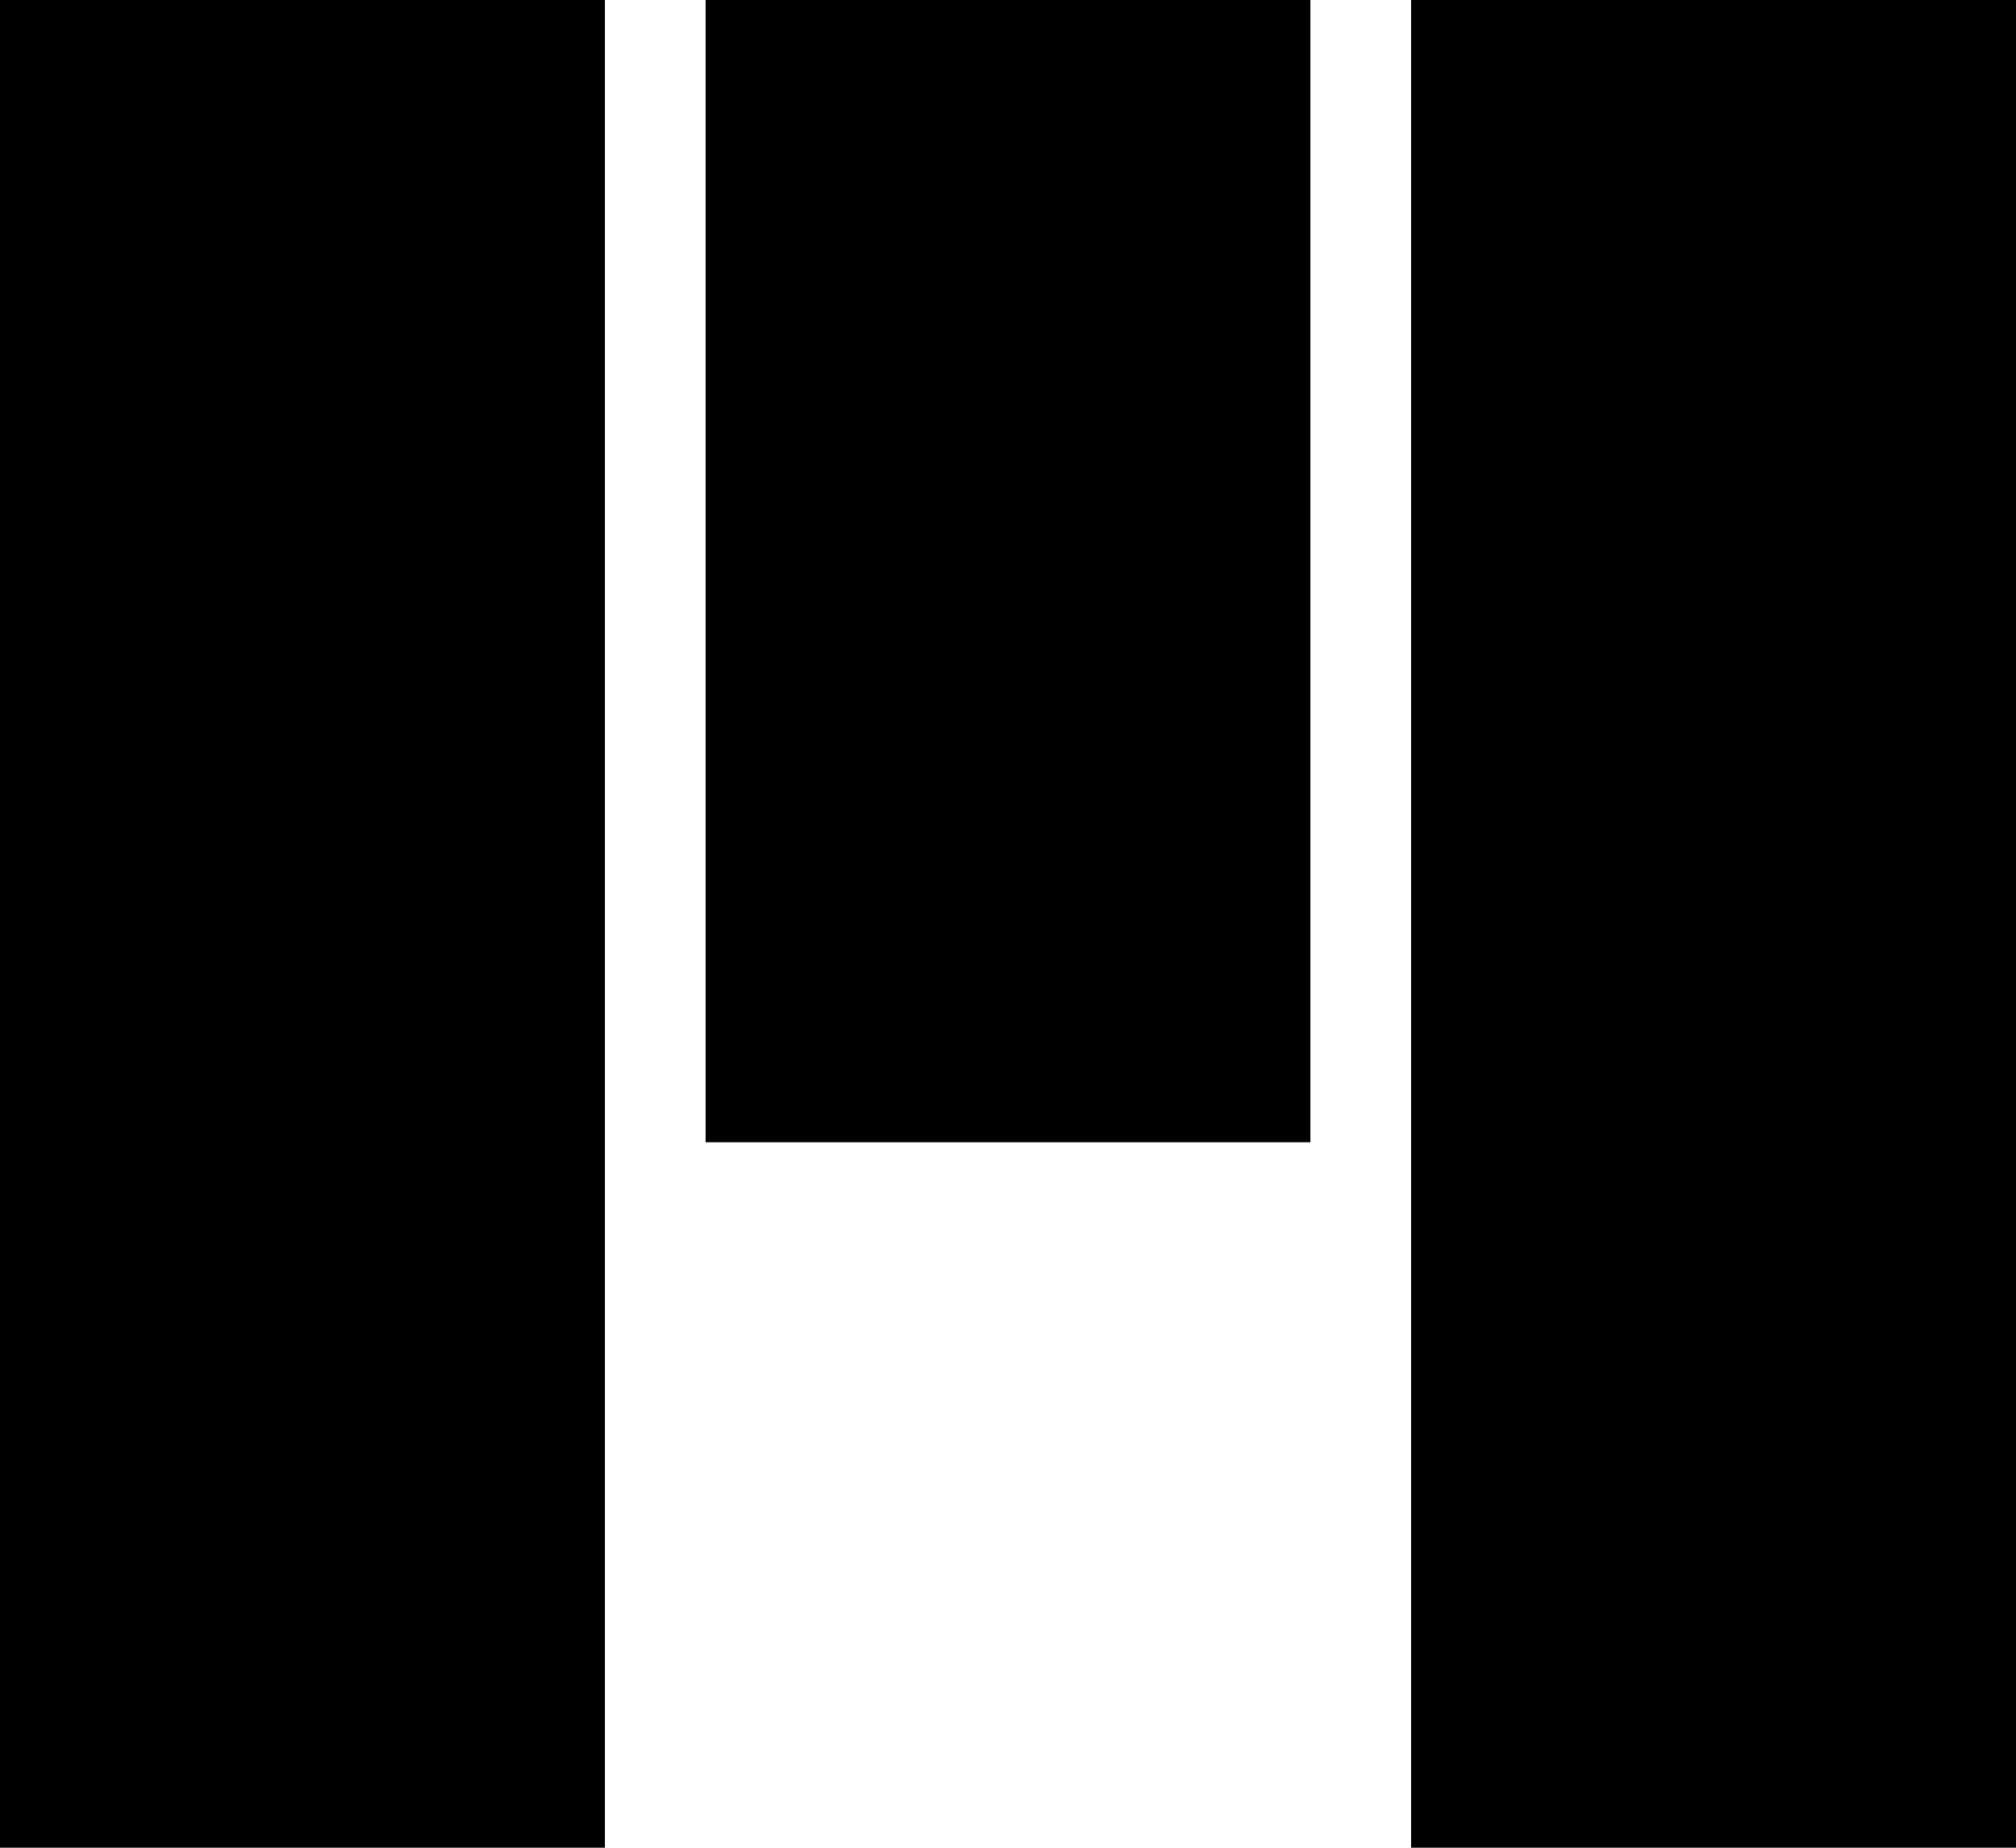
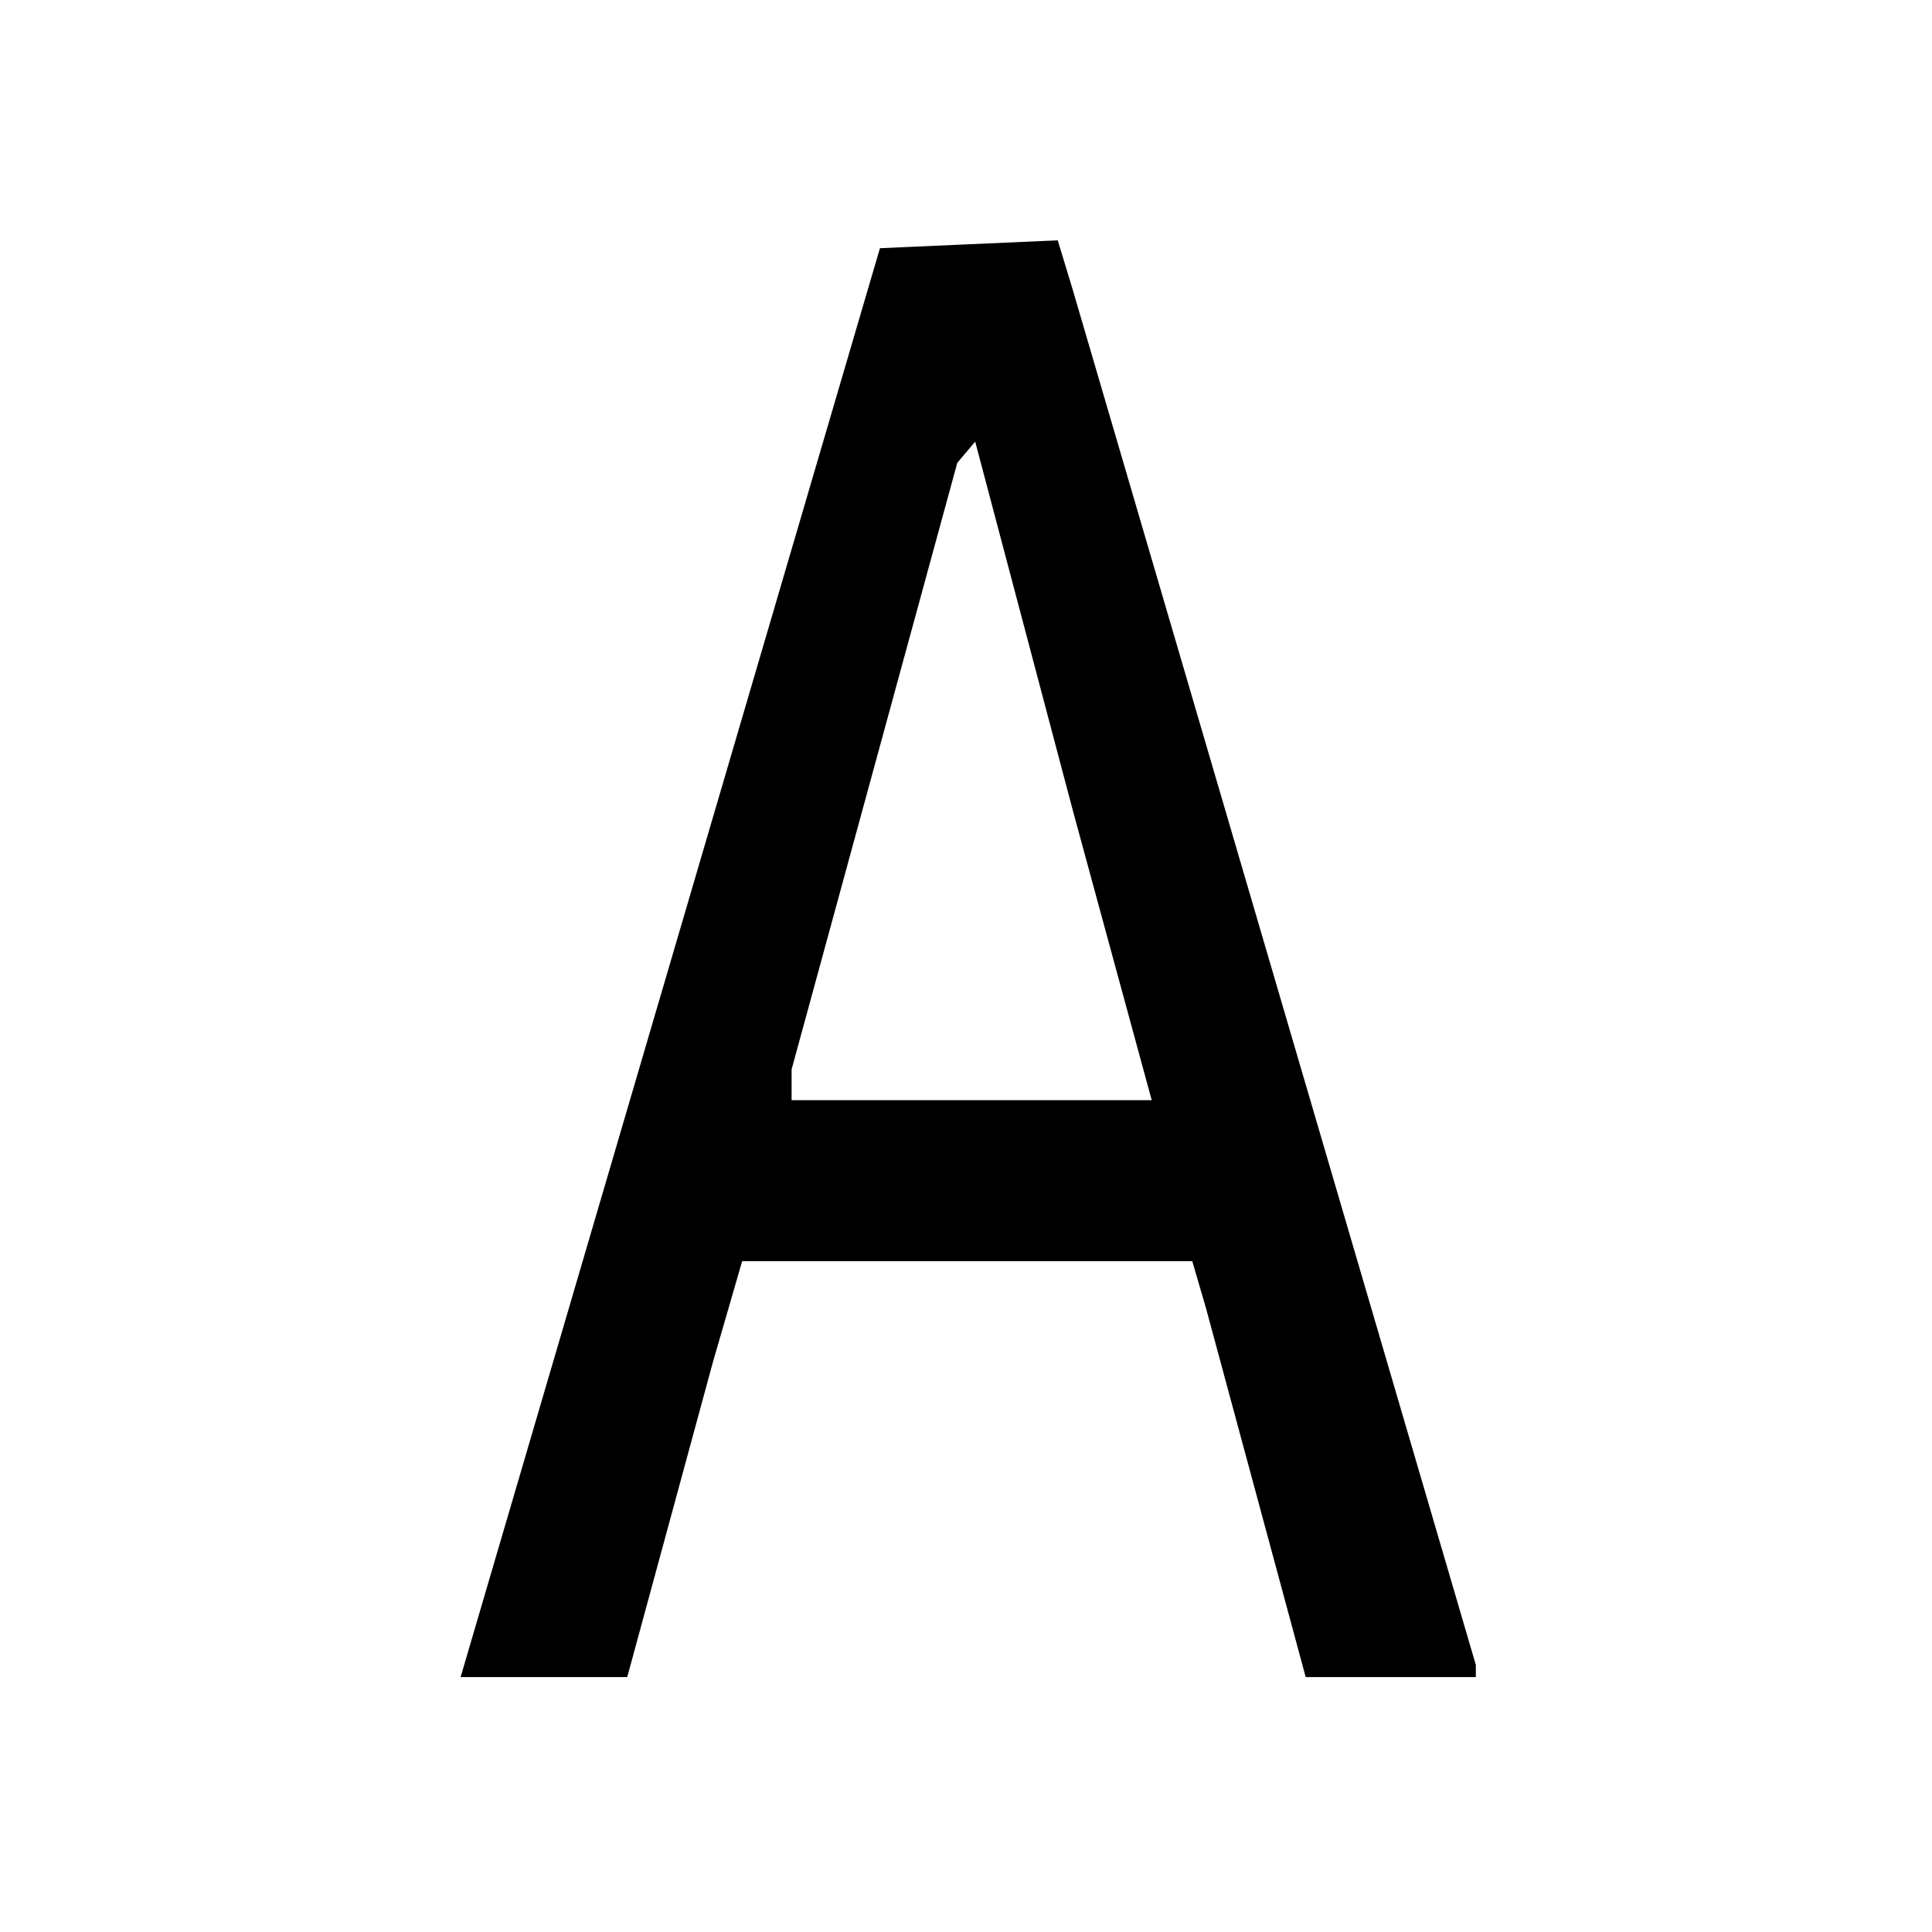
- <svg xmlns="http://www.w3.org/2000/svg" width="60" height="55" viewBox="0 0 60 55">
-   <rect width="18" height="55" />
-   <rect width="18" height="55" transform="translate(42)" />
-   <rect width="18" height="34" transform="translate(21)" />
+ <svg xmlns="http://www.w3.org/2000/svg" version="1.1" id="svg1" width="192" height="192" viewBox="0 0 192 192">
+   <defs id="defs1" />
+   <g id="g1">
+     <path style="fill:#000000" d="m 66.611,95.667 20.837,-71 8.834,-0.392 8.834,-0.392 0.727,2.392 0.727,2.392 20.048,68.393 20.048,68.393 0,0.607 v 0.607 h -8.454 -8.454 L 124.804,148.333 119.849,130 l -0.681,-2.333 -0.681,-2.333 H 96.121 73.755 l -1.449,5 -1.449,5 L 66.596,151 62.334,166.667 H 54.054 45.774 Z M 110.552,95 106.65,80.667 101.781,62.277 96.913,43.887 96.022,44.944 95.132,46 l -8.232,30.139 -8.232,30.139 v 1.528 1.528 h 17.894 17.894 z" id="path1" />
+   </g>
</svg>
